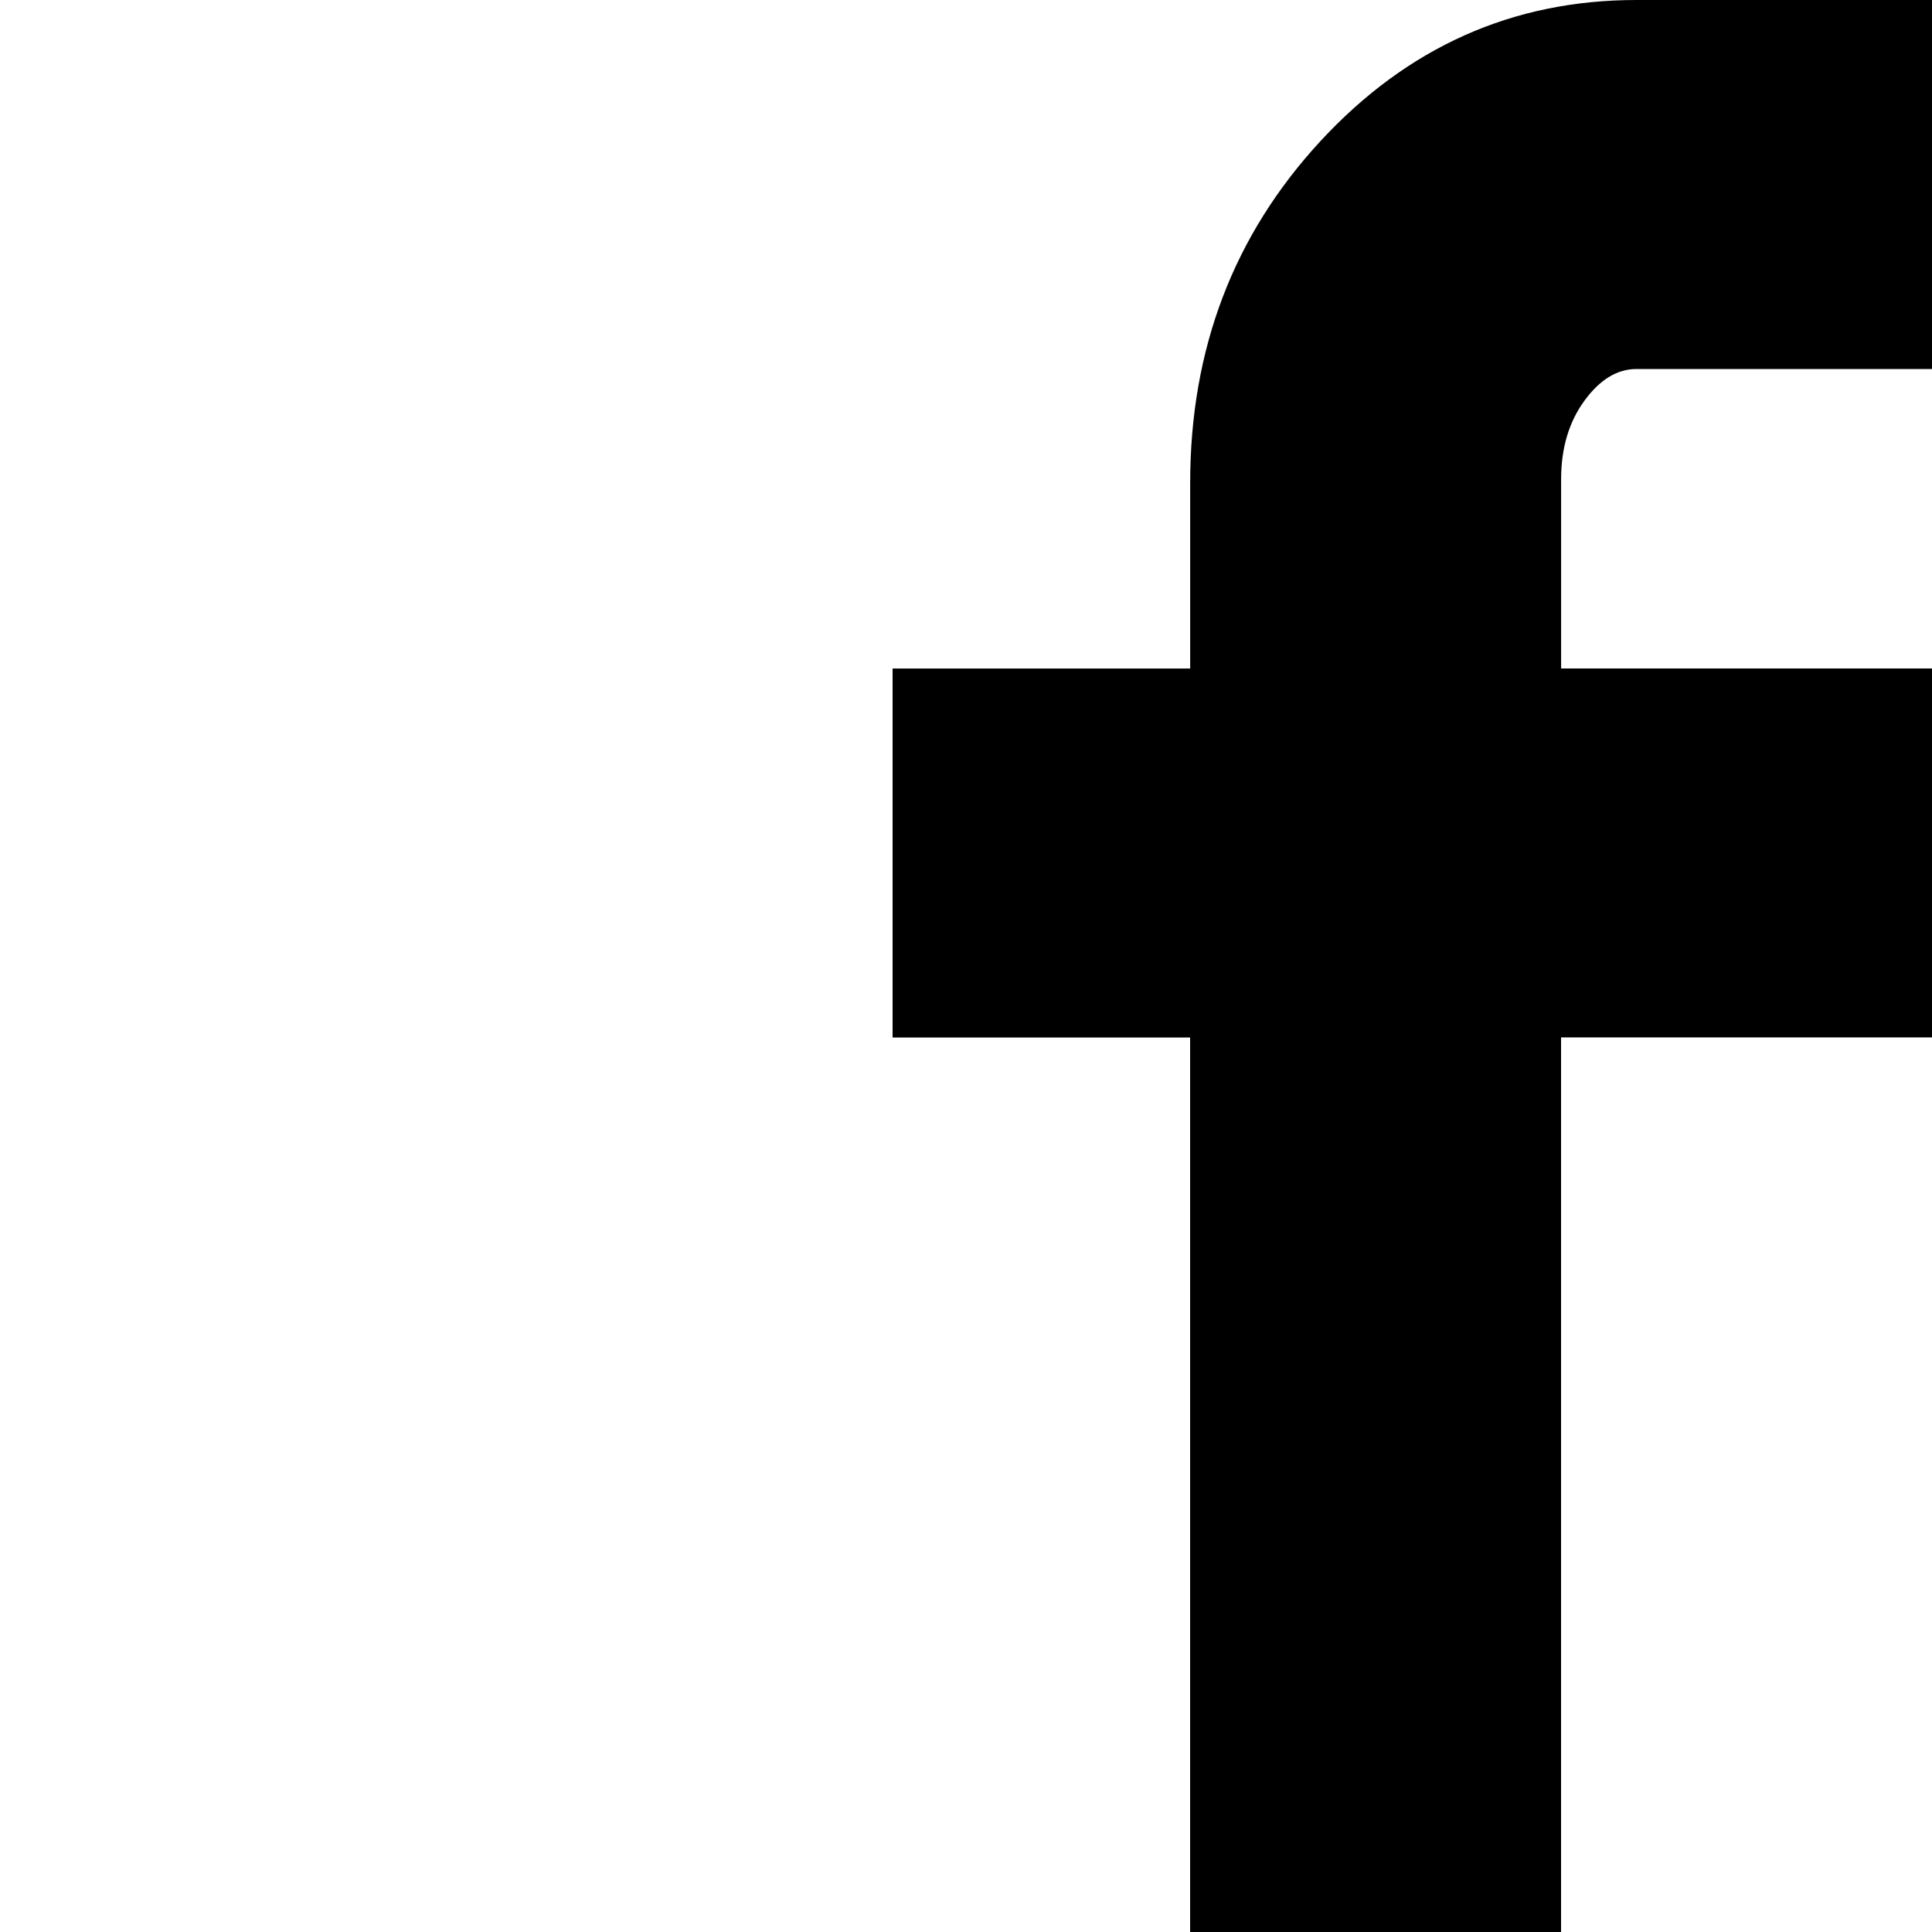
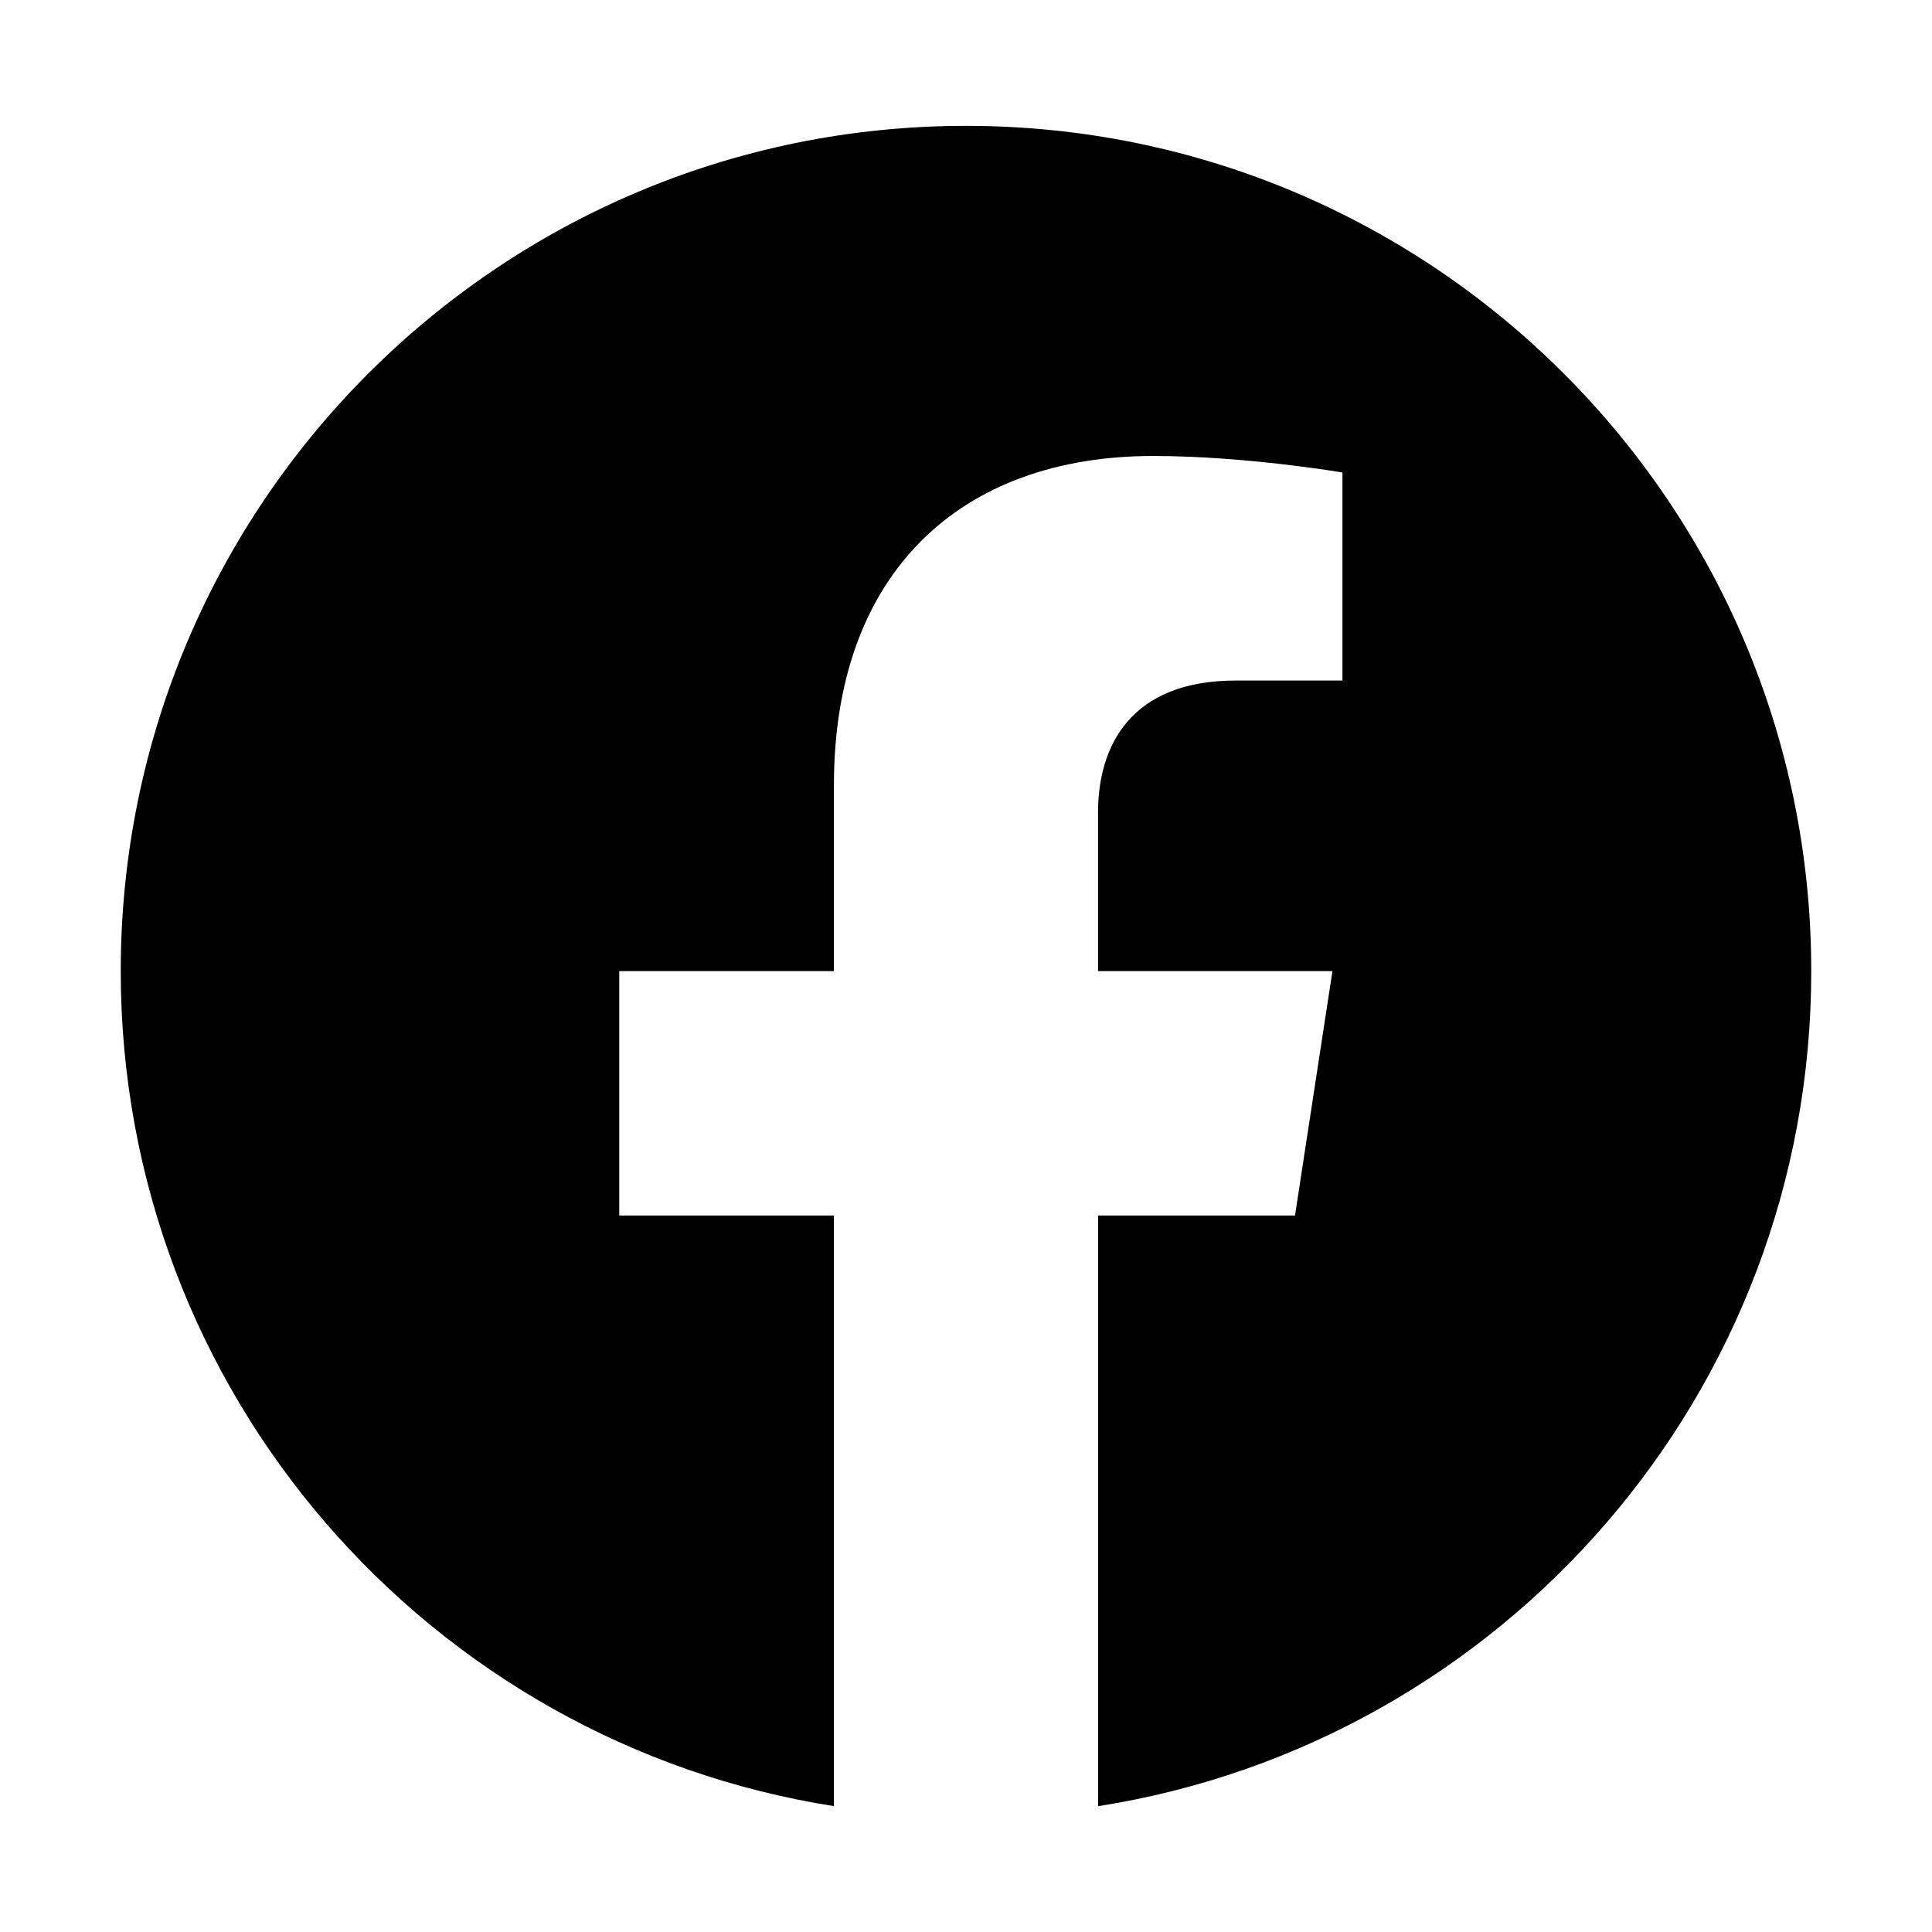
- <svg xmlns="http://www.w3.org/2000/svg" version="1.1" id="Layer_1" x="0px" y="0px" width="32px" height="32px" viewBox="-3 0 32 32" enable-background="new -3 0 32 32" xml:space="preserve">
-   <path d="M11.784,17.184v-6.111h4.929V8c0-2.219,0.719-4.106,2.159-5.664C20.312,0.779,22.057,0,24.104,0H29v6.112h-4.896  c-0.319,0-0.607,0.176-0.863,0.528s-0.384,0.784-0.384,1.296v3.136H29v6.111h-6.144V32h-6.144V17.184H11.784z" />
+ <svg xmlns="http://www.w3.org/2000/svg" width="150" height="150" viewBox="0 0 150 150" fill="none">
+   <path fill-rule="evenodd" clip-rule="evenodd" d="M140.625 75.395C140.625 39.155 111.24 9.771 75 9.771C38.76 9.771 9.375 39.155 9.375 75.395C9.375 108.149 33.369 135.299 64.746 140.227V94.371H48.079V75.395H64.746V60.938C64.746 44.493 74.546 35.402 89.534 35.402C96.715 35.402 104.227 36.685 104.227 36.685V52.837H95.947C87.8 52.837 85.251 57.894 85.251 63.091V75.395H103.45L100.544 94.371H85.254V140.232C116.631 135.308 140.625 108.158 140.625 75.395Z" fill="black" />
</svg>
